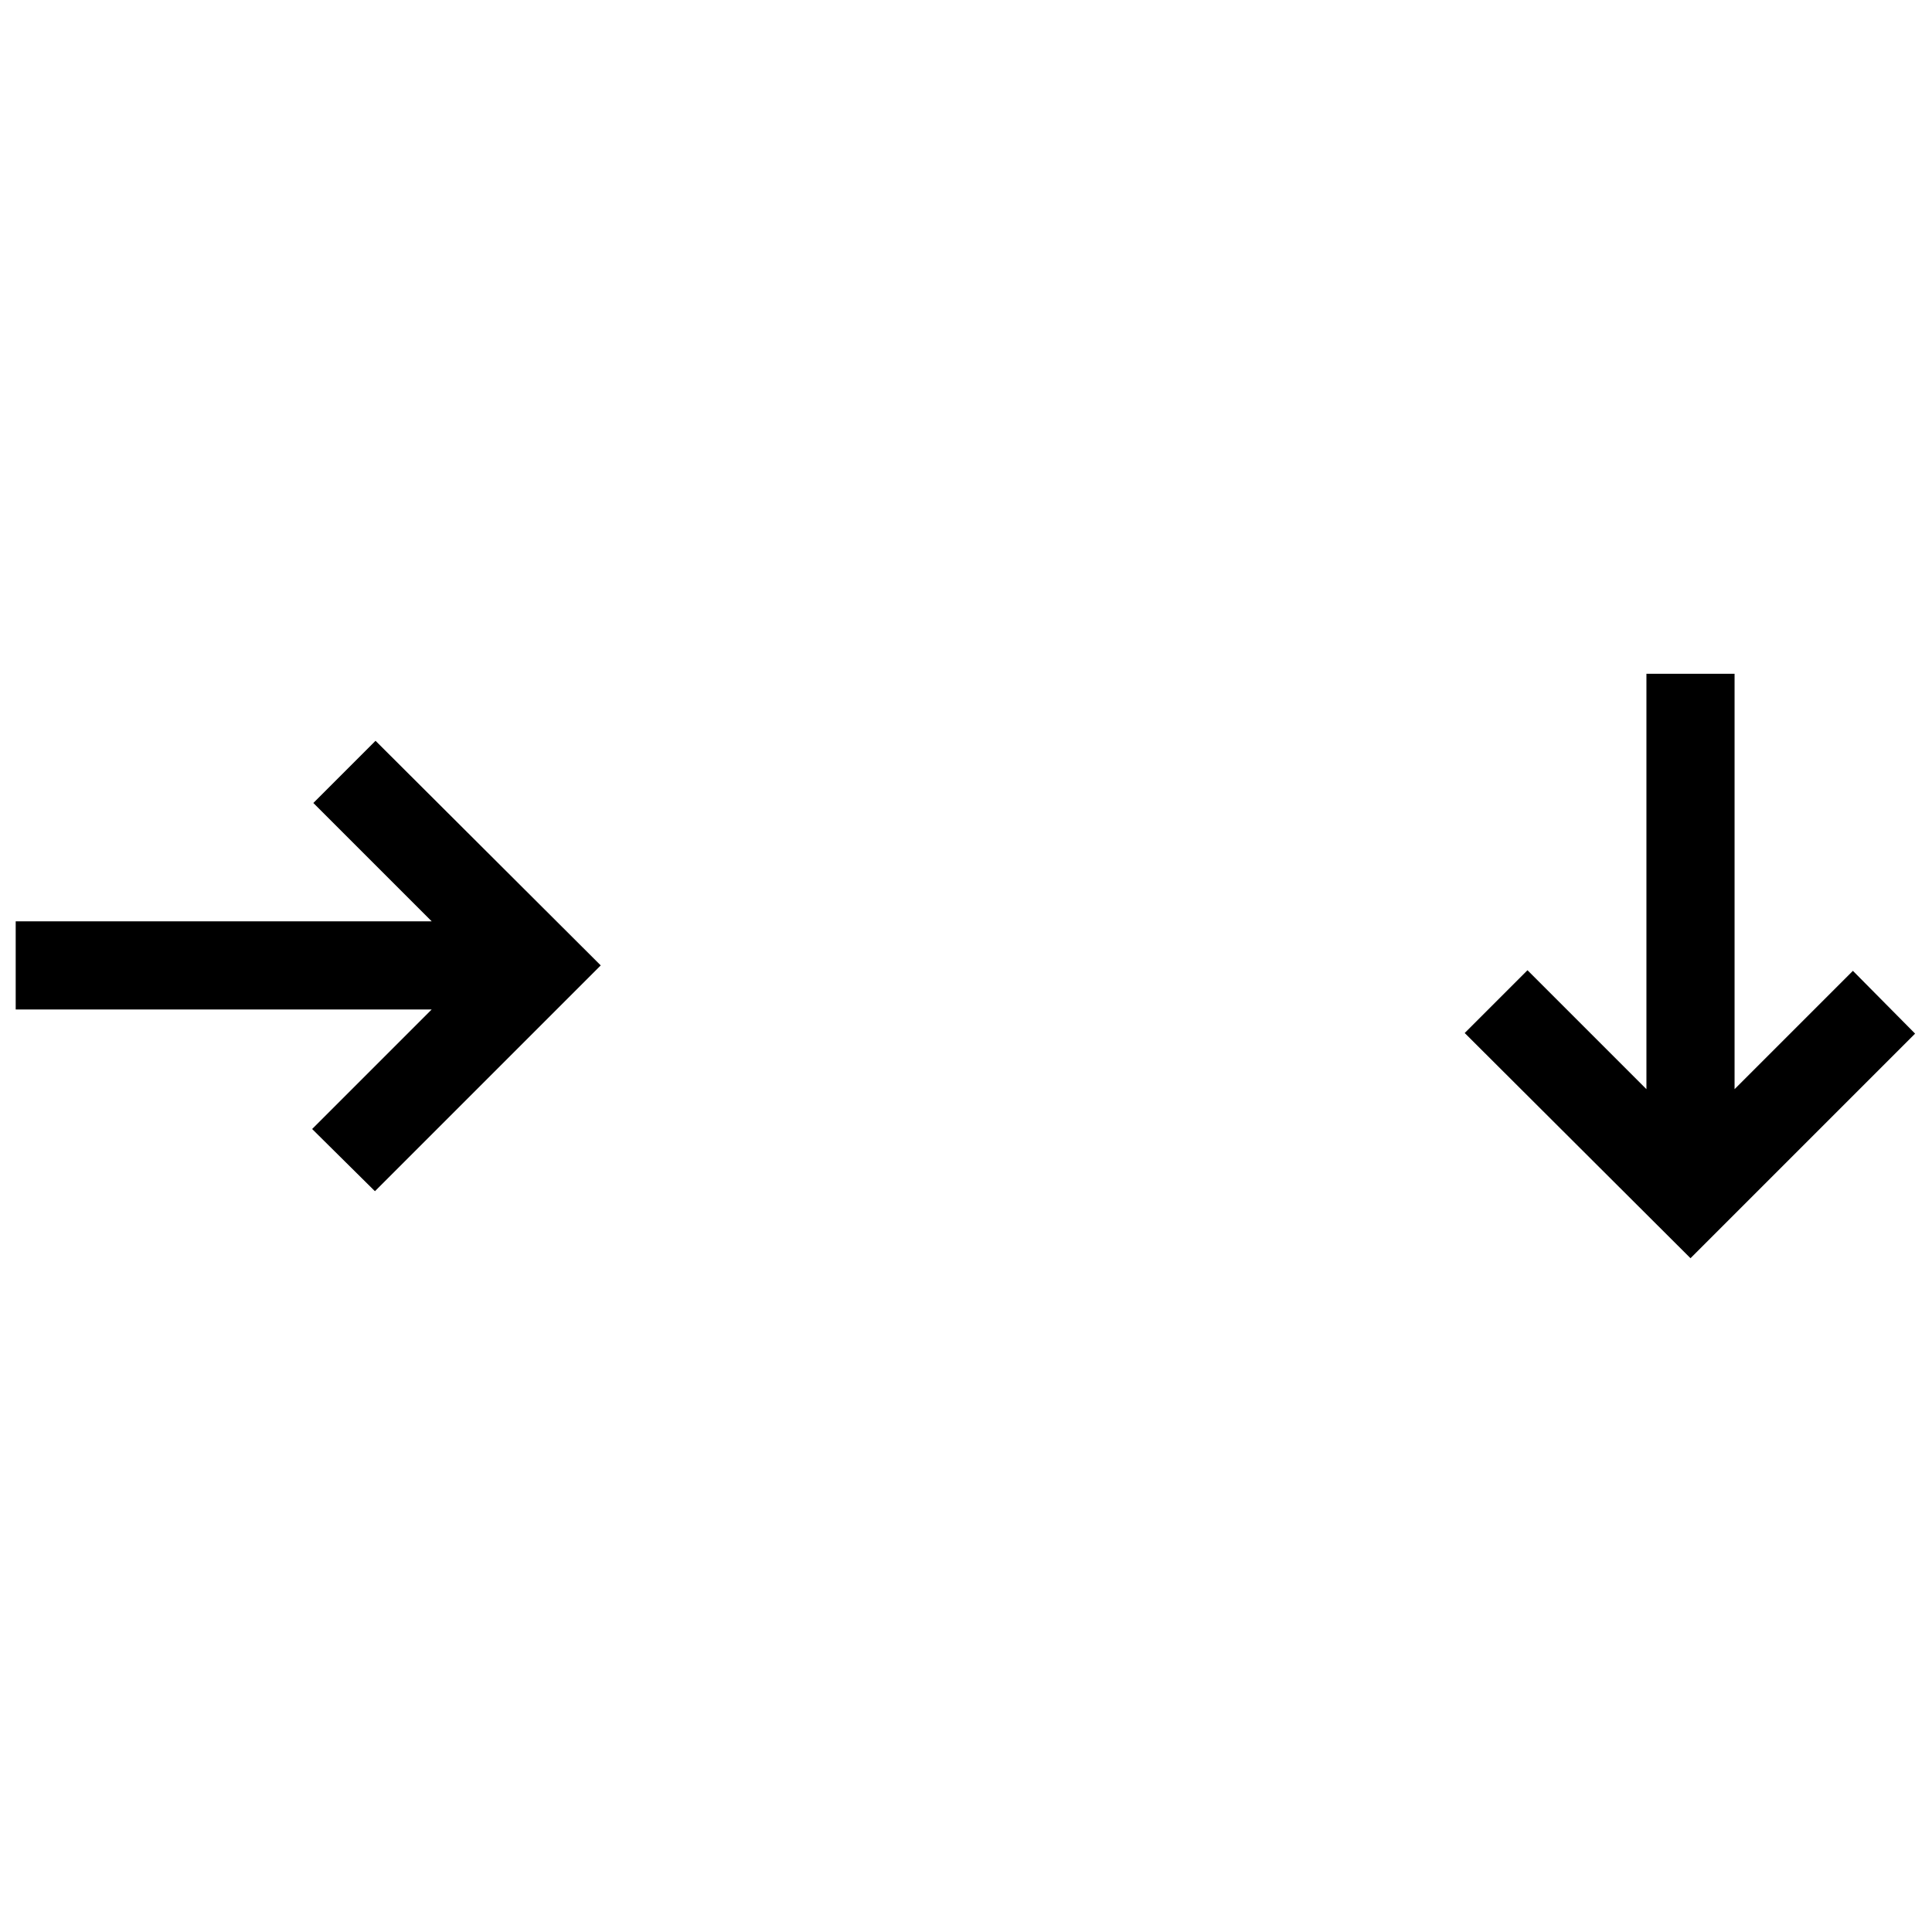
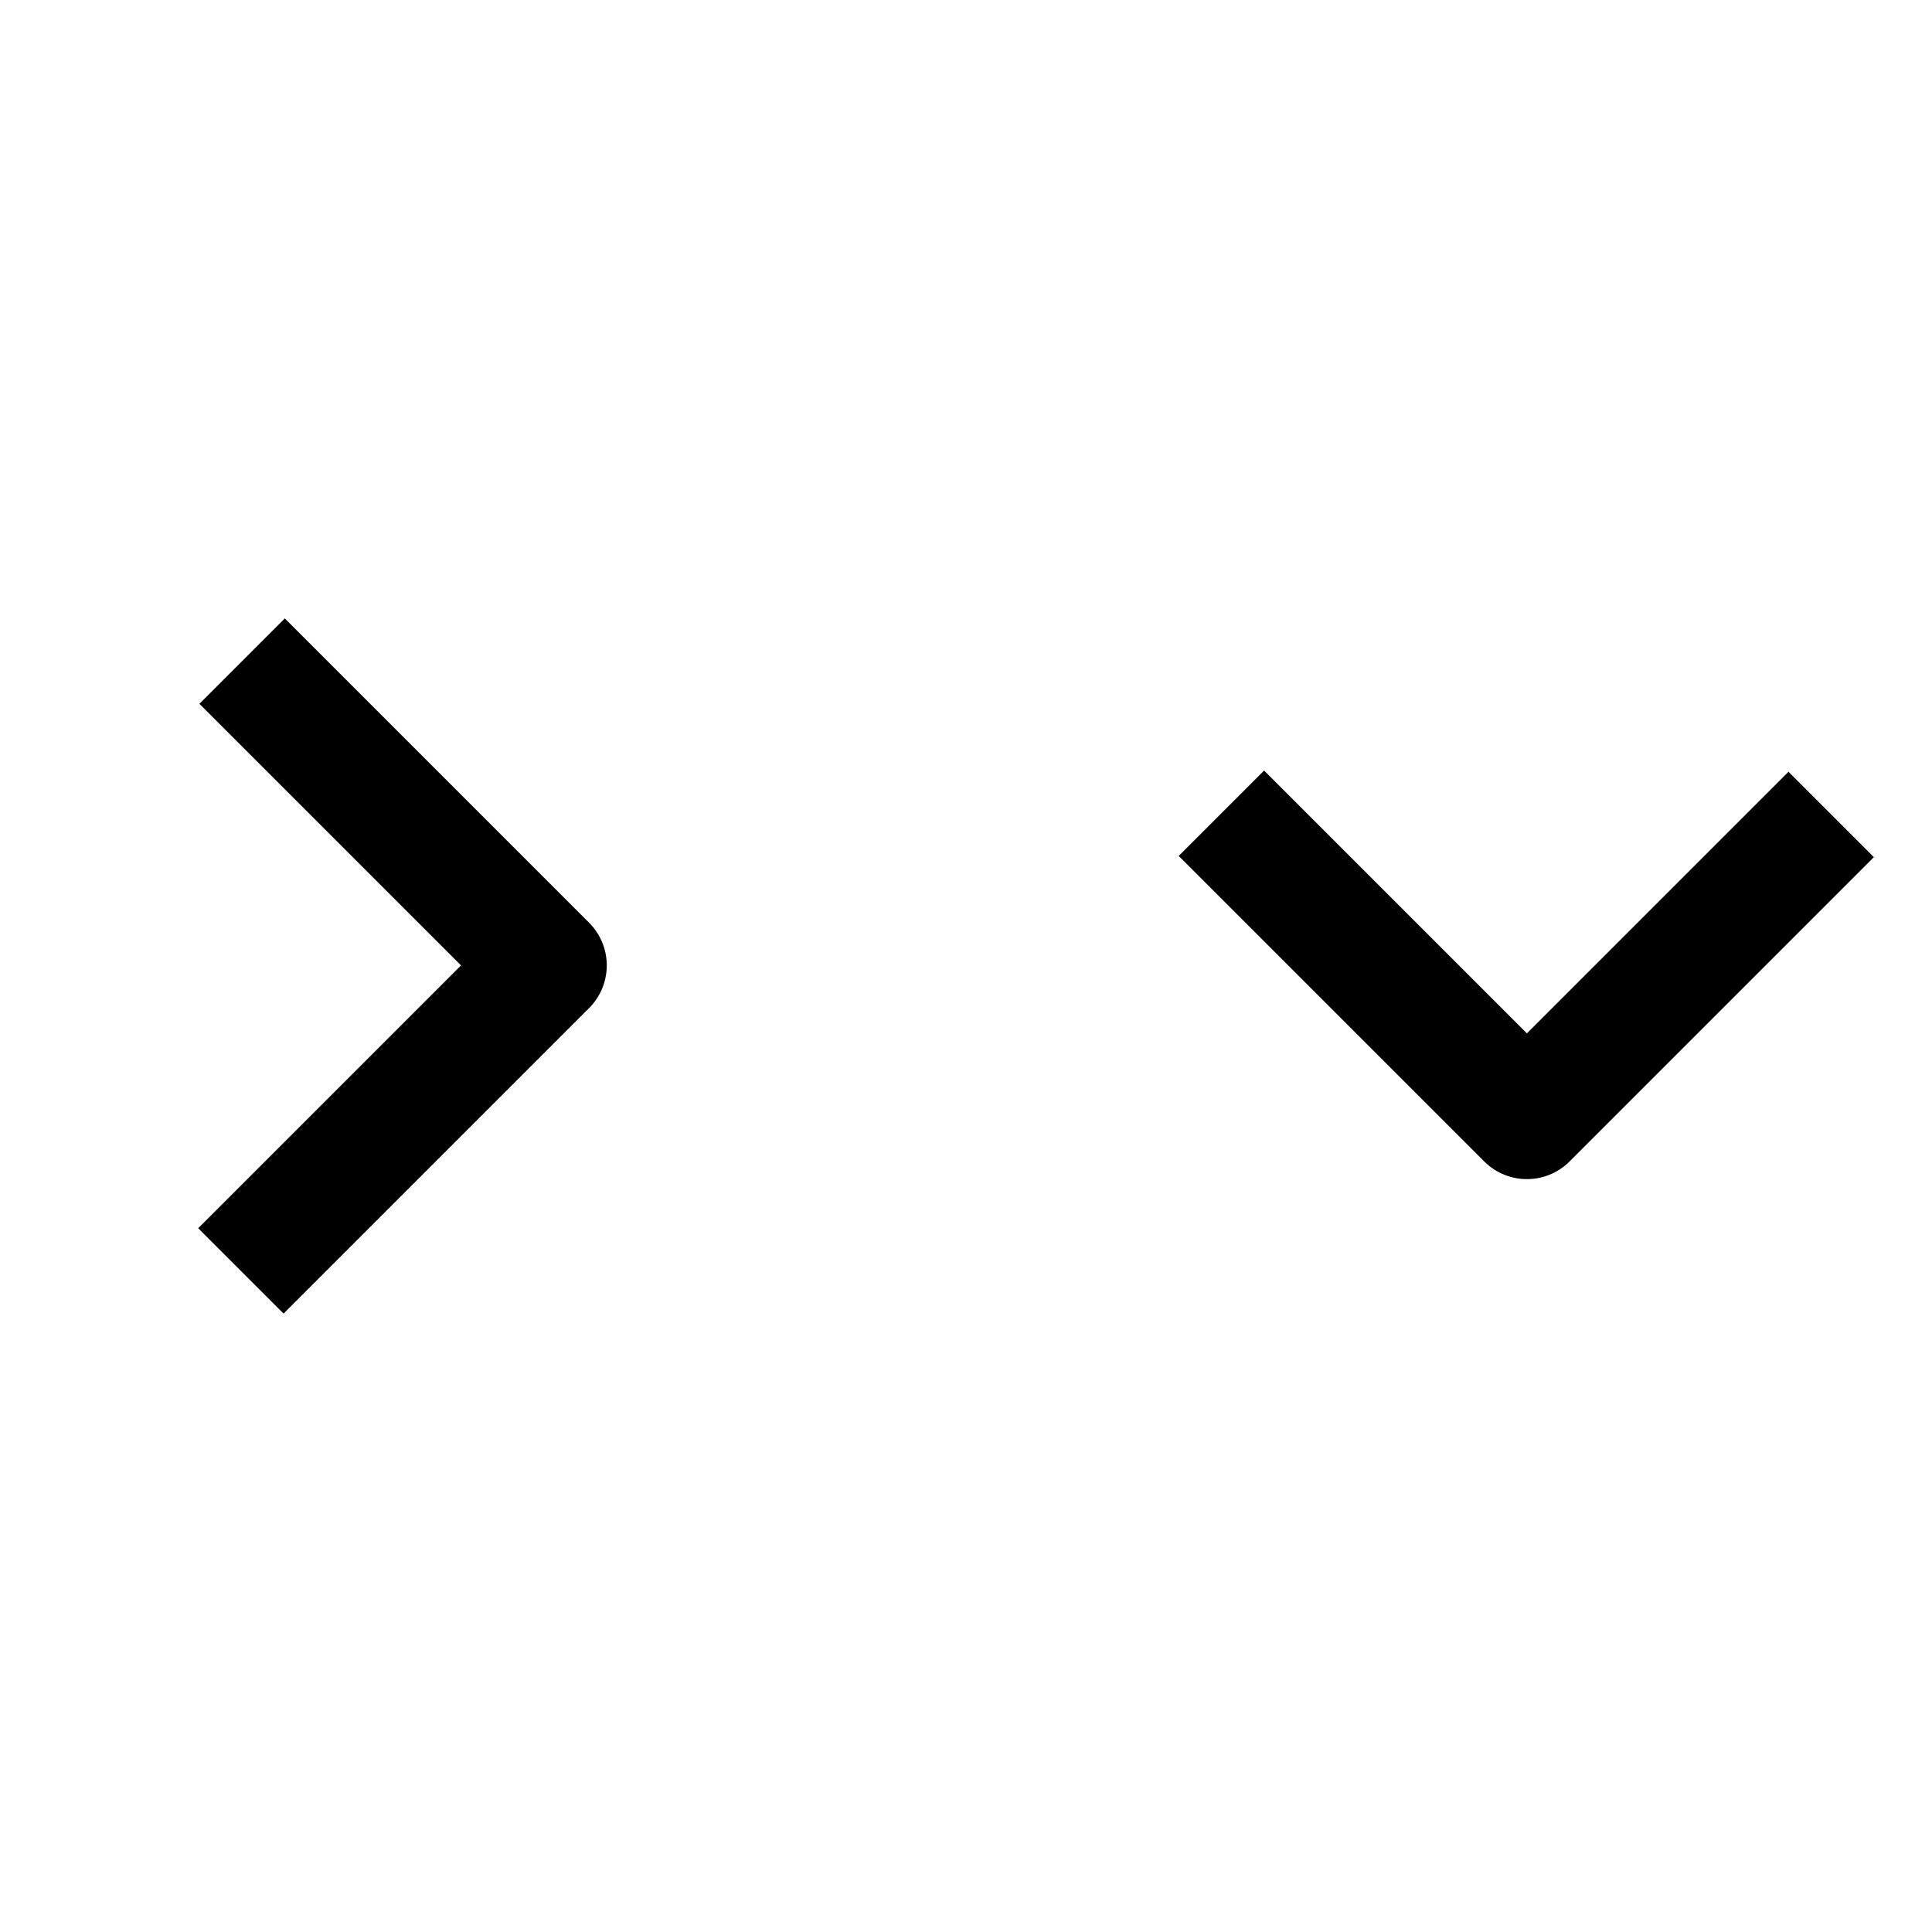
<svg xmlns="http://www.w3.org/2000/svg" id="cat-pg" viewBox="0 0 32 32">
-   <polygon points="6.22 12.27 5.19 13.3 7.15 15.26 0.26 15.26 0.26 16.72 7.15 16.72 5.17 18.7 6.21 19.73 9.95 15.99 6.22 12.27" />
-   <polygon points="31.72 17.12 30.69 16.08 28.73 18.04 28.73 11.16 27.27 11.16 27.27 18.04 25.3 16.07 24.26 17.11 28 20.84 31.72 17.12" />
+   <defs>
+     <style>.cls-1{fill:none;stroke:#000;stroke-linejoin:round;stroke-width:2px;}</style>
+   </defs>
+   <polyline class="cls-1" points="3.99 21.05 9.05 15.99 4.01 10.95" />
+   <polyline class="cls-1" points="20.23 13.47 25.29 18.53 30.33 13.49" />
</svg>
